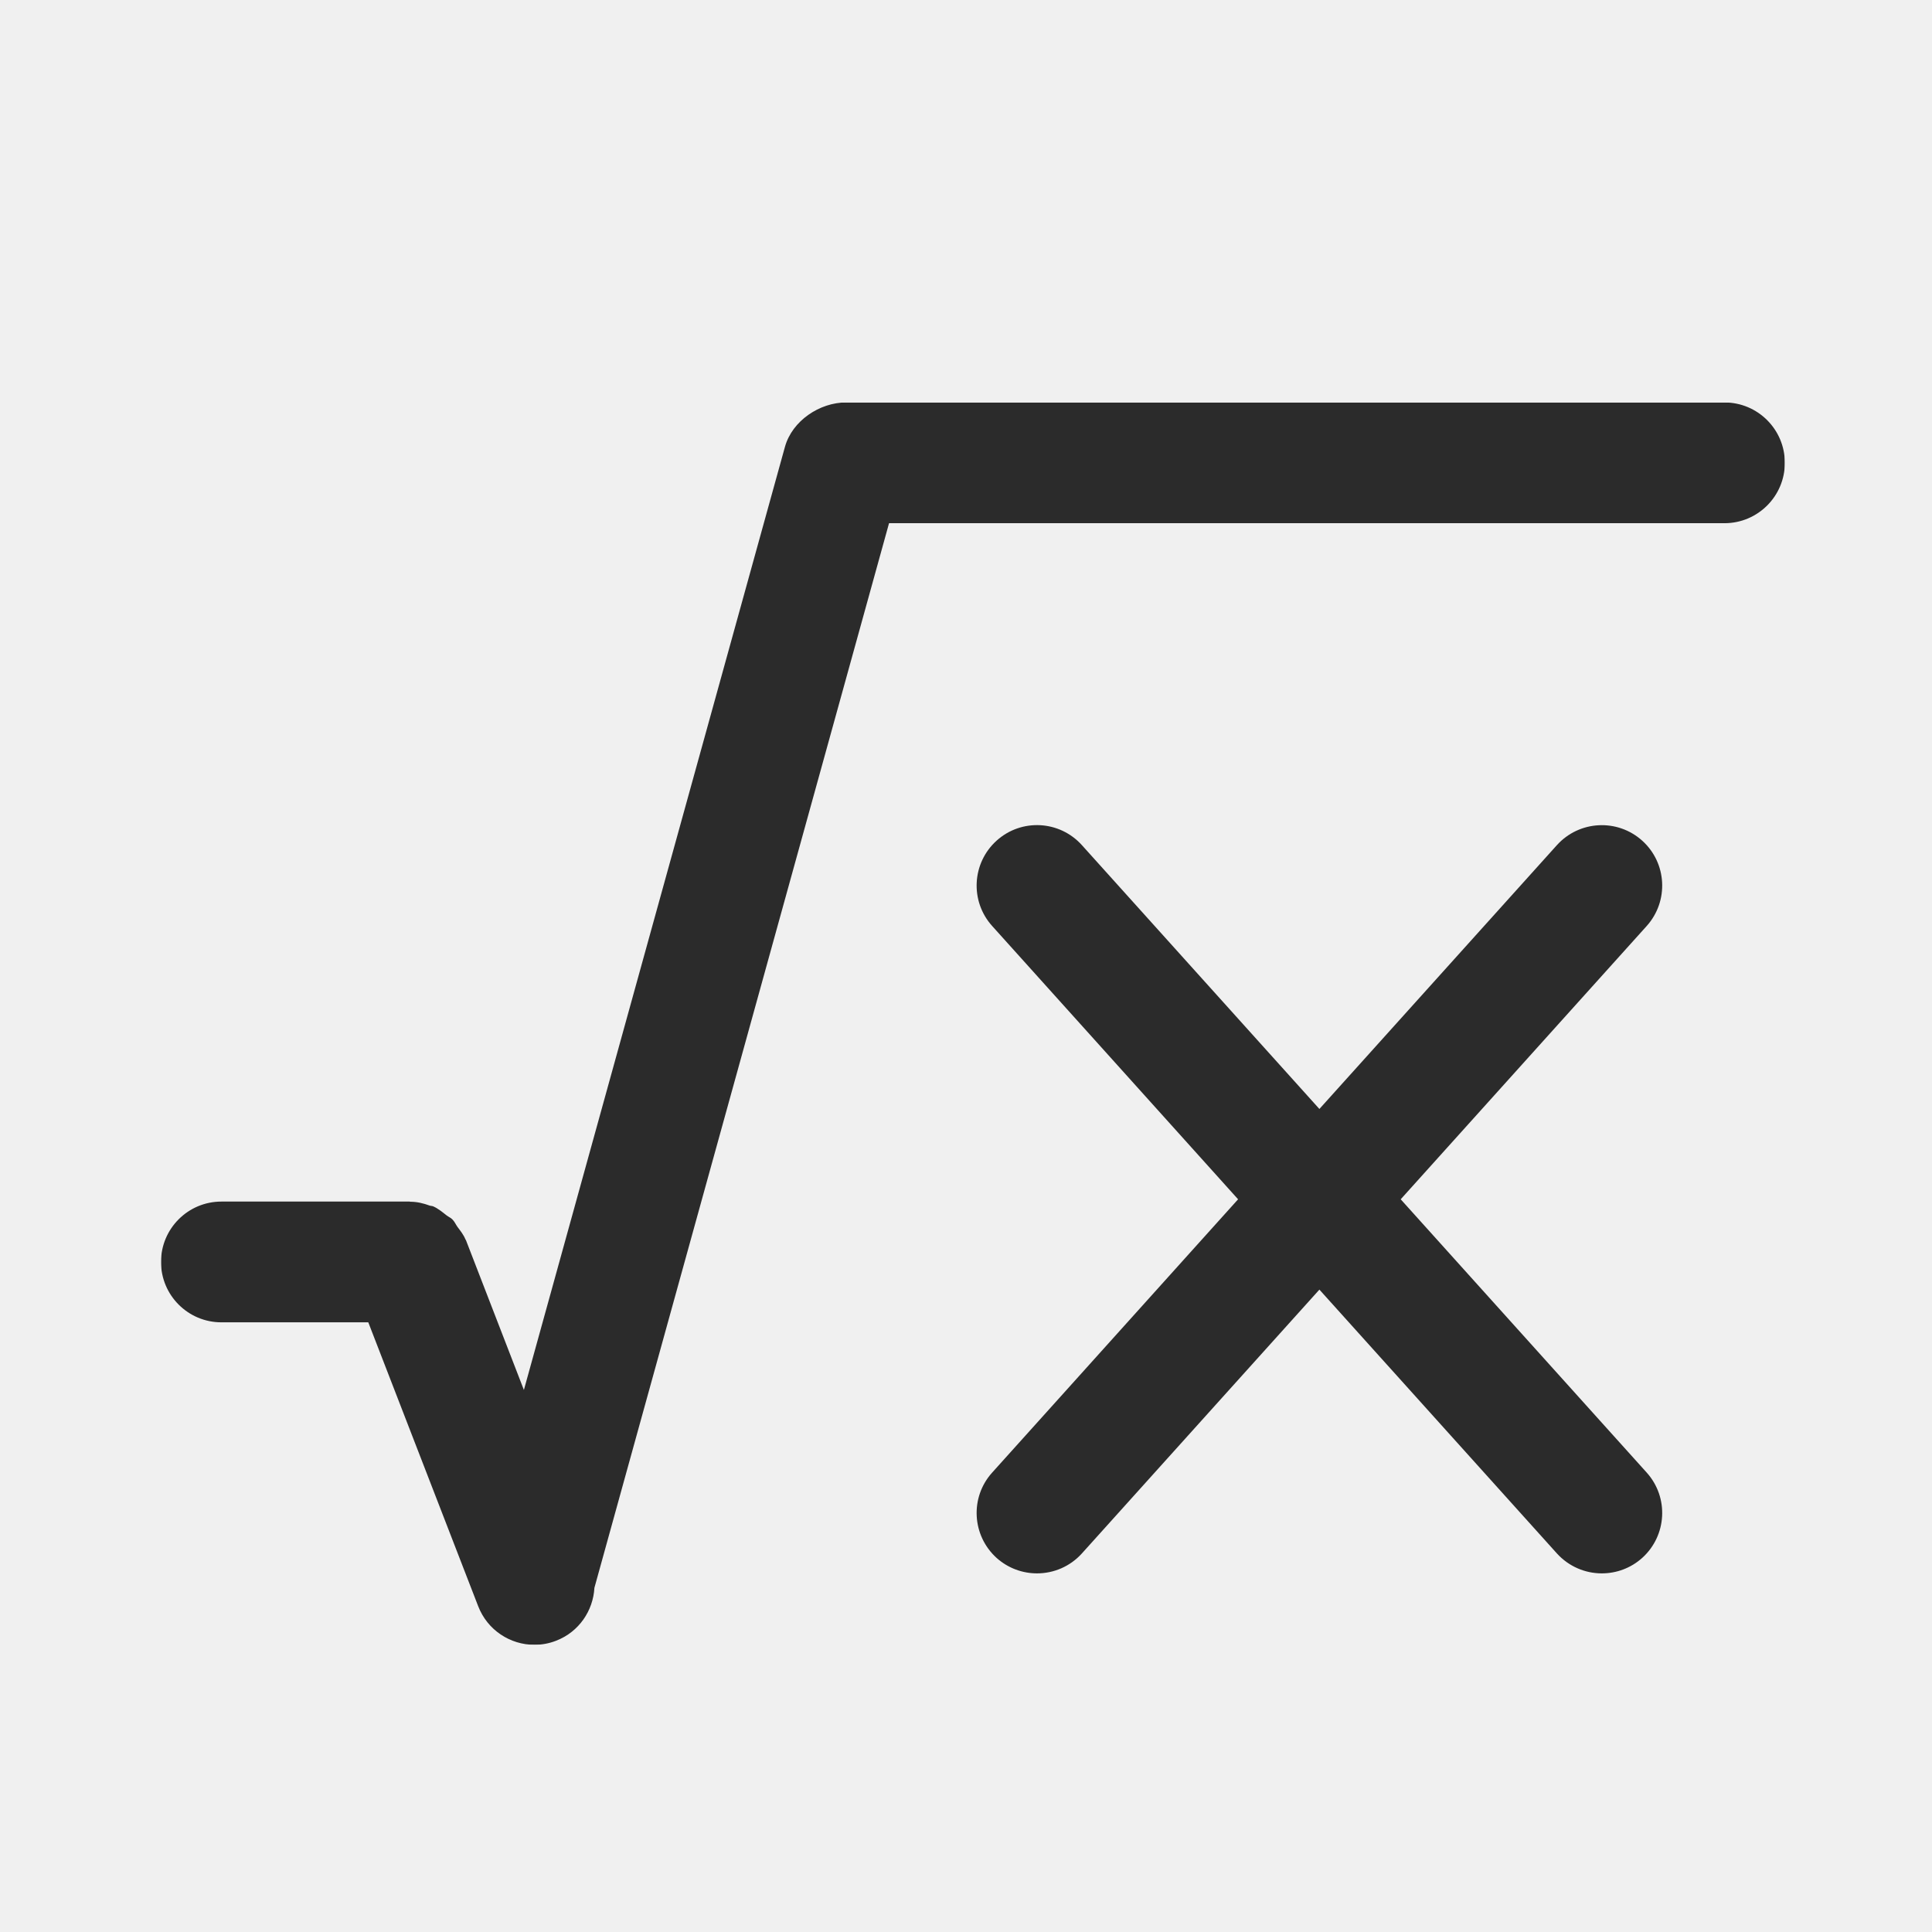
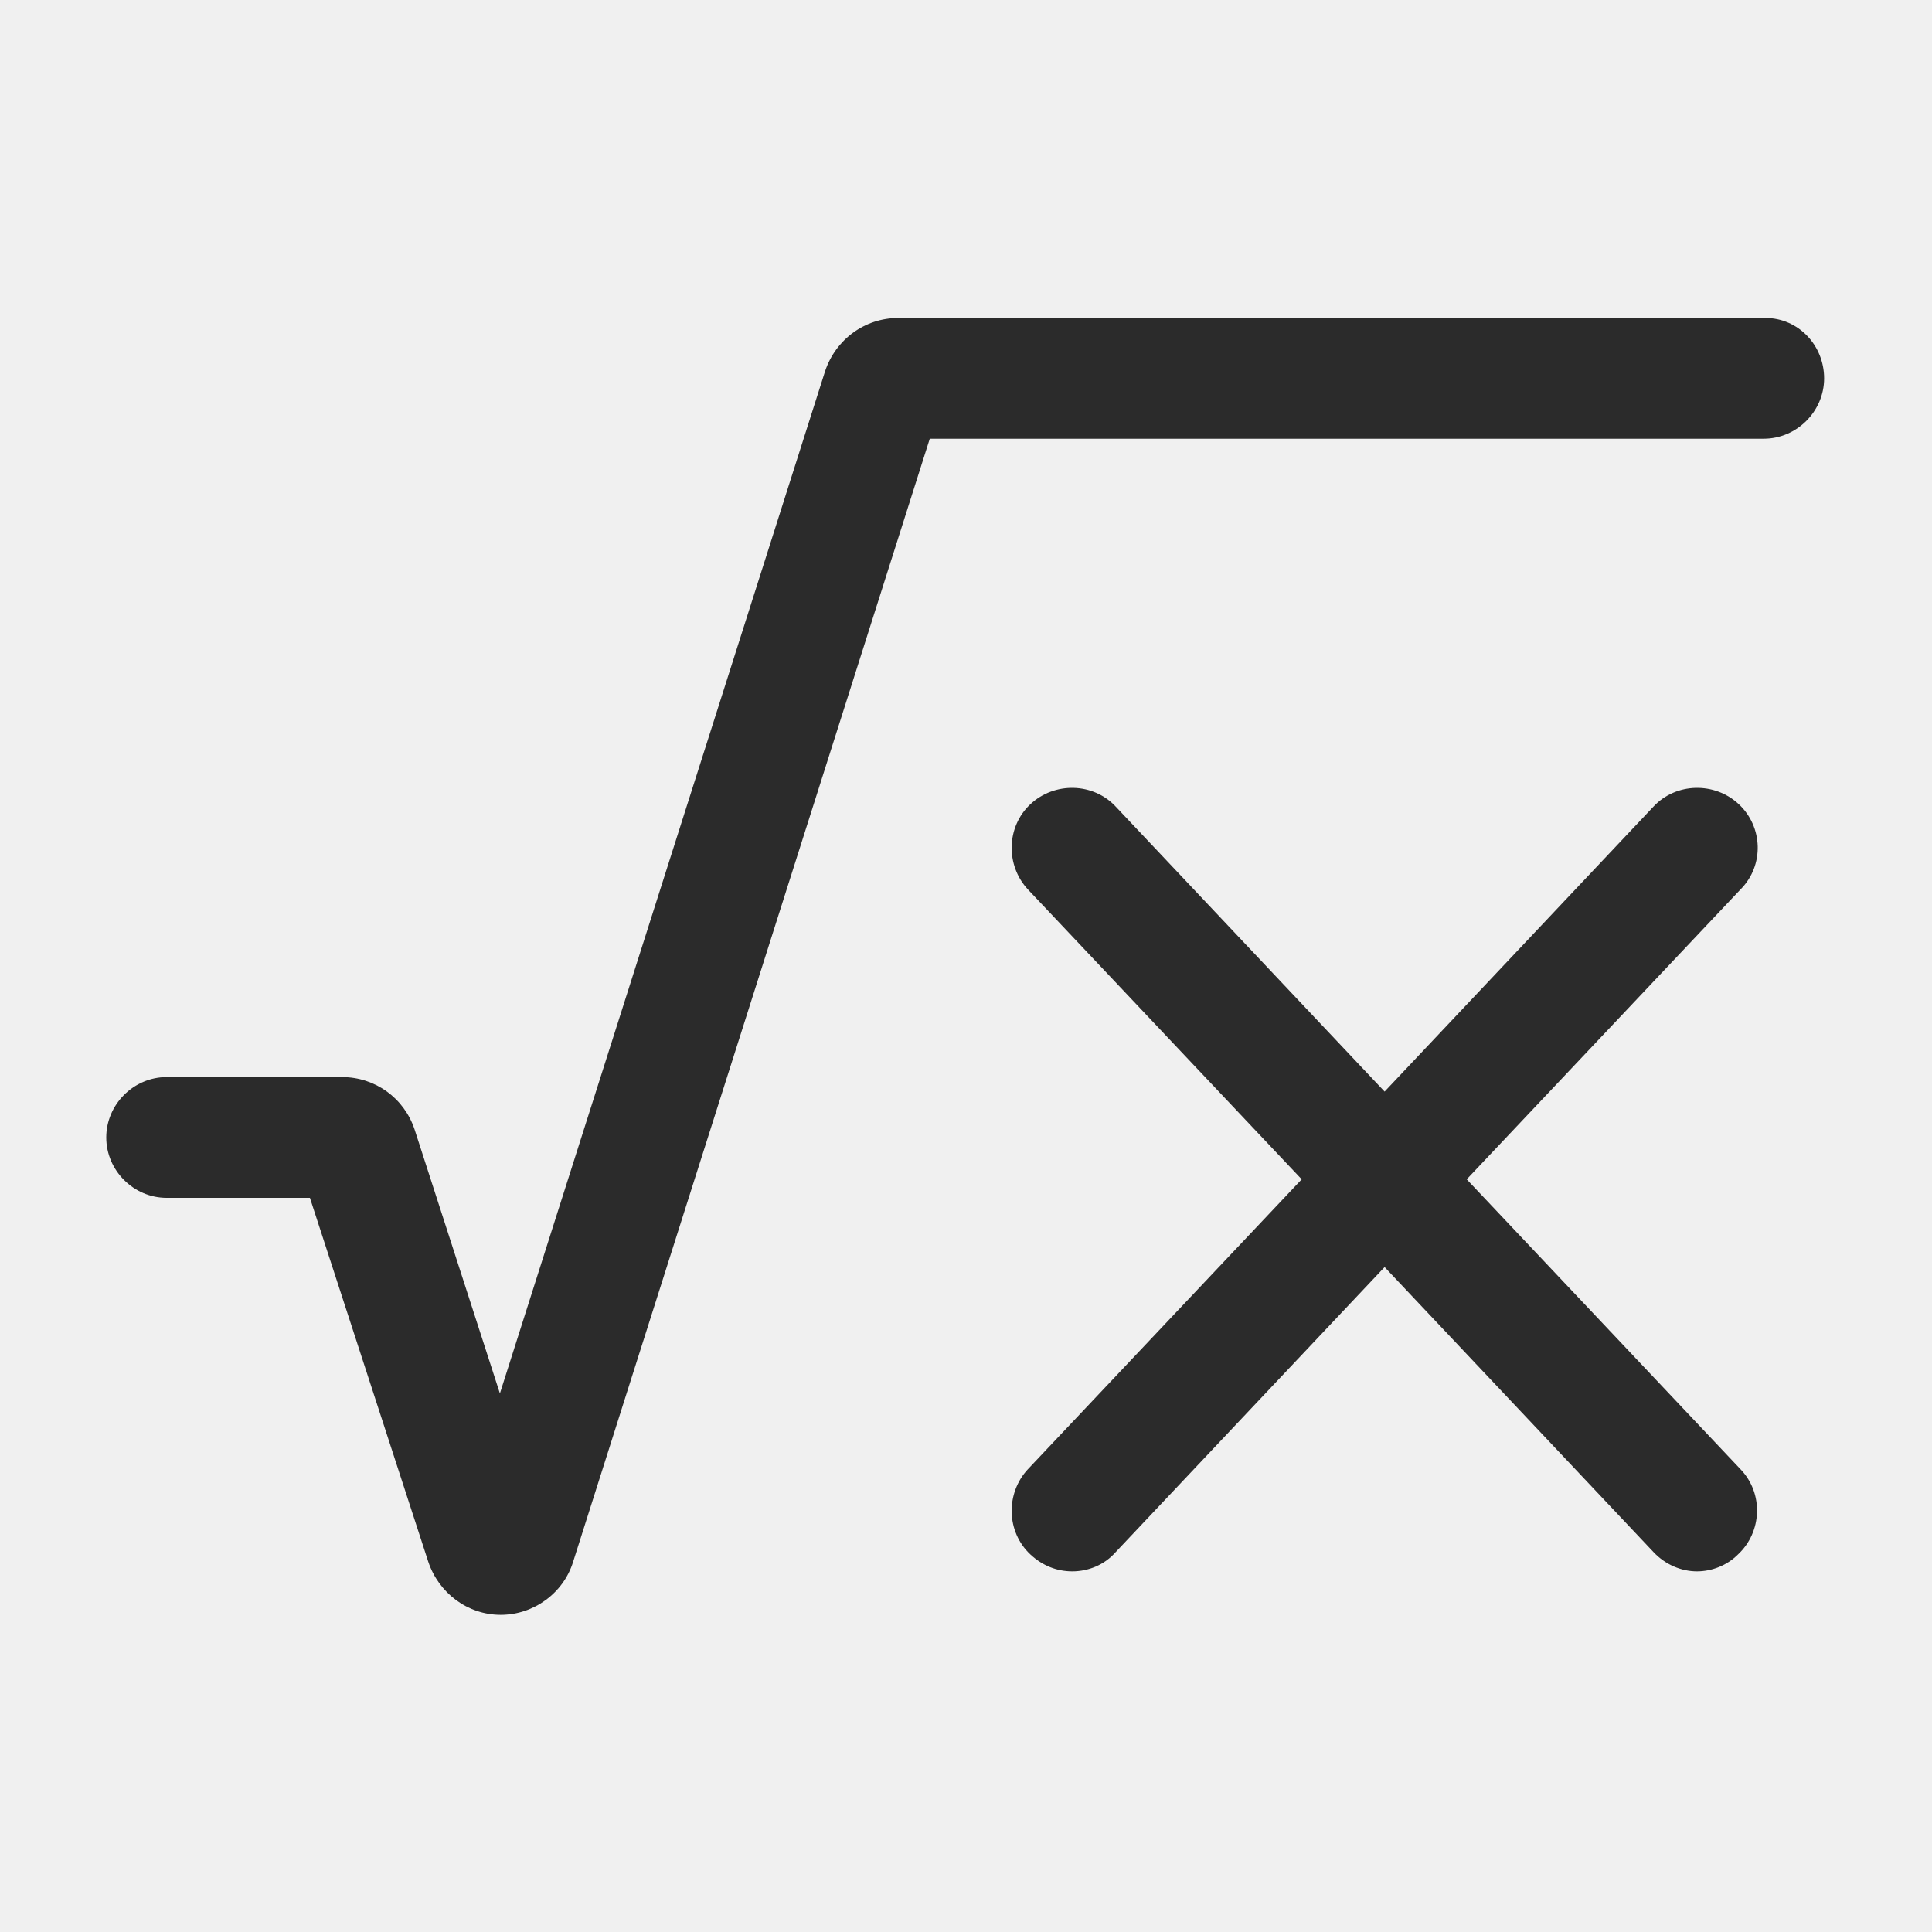
- <svg xmlns="http://www.w3.org/2000/svg" xmlns:xlink="http://www.w3.org/1999/xlink" width="24px" height="24px" viewBox="0 0 24 24" version="1.1">
-   <defs>
-     <polygon id="path-1" points="0 0.568 20.172 0.568 20.172 16 0 16" />
-   </defs>
-   <g id="icon-/-gray-/-formula" stroke="none" stroke-width="1" fill="none" fill-rule="evenodd">
-     <g id="Group">
-       <rect id="Rectangle" x="0" y="0" width="24" height="24" />
-       <g id="Formula">
-         <rect id="Rectangle" x="0" y="0" width="24" height="24" />
-         <g id="Group-6" transform="translate(2, 4)">
-           <g id="Group-3" transform="translate(0, 0.4324)">
-             <g id="Fill-1-Clipped">
-               <mask id="mask-2" fill="white">
-                 <use xlink:href="#path-1" />
-               </mask>
-               <g id="path-1" />
-               <path d="M19.422,0.567 L8.51,0.567 C8.183,0.567 7.841,0.794 7.751,1.118 L4.508,12.834 L3.788,10.973 C3.787,10.97 3.784,10.967 3.782,10.964 C3.759,10.907 3.721,10.859 3.684,10.81 C3.662,10.78 3.648,10.744 3.621,10.717 C3.601,10.695 3.571,10.684 3.547,10.665 C3.495,10.624 3.443,10.581 3.383,10.554 C3.37,10.548 3.355,10.549 3.341,10.545 C3.262,10.516 3.182,10.496 3.097,10.496 C3.094,10.496 3.092,10.494 3.089,10.494 L0.75,10.494 C0.336,10.494 -0,10.83 -0,11.244 C-0,11.658 0.336,11.994 0.75,11.994 L2.575,11.994 L3.94,15.52 C4.055,15.818 4.338,16 4.639,16 C4.729,16 4.82,15.984 4.909,15.949 C5.193,15.839 5.368,15.576 5.384,15.292 L9.044,2.067 L19.422,2.067 C19.836,2.067 20.172,1.731 20.172,1.317 C20.172,0.903 19.836,0.567 19.422,0.567" id="Fill-1" fill="#2B2B2B" fill-rule="nonzero" mask="url(#mask-2)" />
-             </g>
-           </g>
-           <path d="M18.4,6.443 C18.092,6.166 17.618,6.191 17.34,6.499 L14.39,9.776 L11.44,6.499 C11.162,6.19 10.688,6.165 10.38,6.443 C10.073,6.72 10.047,7.194 10.325,7.503 L13.38,10.898 L10.325,14.293 C10.047,14.601 10.073,15.075 10.38,15.353 C10.524,15.482 10.704,15.545 10.882,15.545 C11.088,15.545 11.292,15.461 11.44,15.297 L14.39,12.02 L17.34,15.297 C17.489,15.461 17.693,15.545 17.898,15.545 C18.077,15.545 18.256,15.482 18.4,15.353 C18.708,15.075 18.733,14.601 18.456,14.293 L15.4,10.898 L18.456,7.503 C18.733,7.194 18.708,6.72 18.4,6.443" id="Fill-4" fill="#2B2B2B" fill-rule="nonzero" />
-         </g>
-       </g>
+ <svg xmlns="http://www.w3.org/2000/svg" version="1.1" id="Layer_1" x="0px" y="0px" viewBox="0 0 24 24" style="enable-background:new 0 0 24 24;" xml:space="preserve">
+   <style type="text/css">
+ 	.st0{opacity:0;fill:#FFFFFF;}
+ 	.st1{fill:#2B2B2B;}
+ </style>
+   <g>
+     <rect class="st0" width="24" height="24" />
+     <g>
+       <path class="st1" d="M21.6,9.99c-0.3-0.28-0.78-0.27-1.06,0.03l-3.34,3.54l-3.34-3.54c-0.28-0.3-0.76-0.31-1.06-0.03    c-0.3,0.28-0.31,0.76-0.03,1.06l3.4,3.6l-3.4,3.6c-0.28,0.3-0.27,0.78,0.03,1.06c0.15,0.14,0.33,0.21,0.52,0.21    c0.2,0,0.4-0.08,0.54-0.24l3.34-3.54l3.34,3.54c0.15,0.16,0.35,0.24,0.54,0.24c0.18,0,0.37-0.07,0.51-0.21    c0.3-0.28,0.32-0.76,0.03-1.06l-3.4-3.6l3.4-3.6C21.92,10.75,21.9,10.27,21.6,9.99z" />
+       <path class="st1" d="M21.93,3.95H11.16c-0.42,0-0.78,0.27-0.91,0.66l-4.04,12.7l-1.06-3.28c-0.13-0.39-0.49-0.65-0.9-0.65H2.07    c-0.41,0-0.75,0.34-0.75,0.75s0.34,0.75,0.75,0.75h1.78l1.47,4.52c0.13,0.39,0.49,0.66,0.9,0.66c0,0,0,0,0,0    c0.41,0,0.78-0.27,0.9-0.66l4.43-13.95h10.36c0.41,0,0.75-0.34,0.75-0.75S22.34,3.95,21.93,3.95z" />
    </g>
  </g>
</svg>
